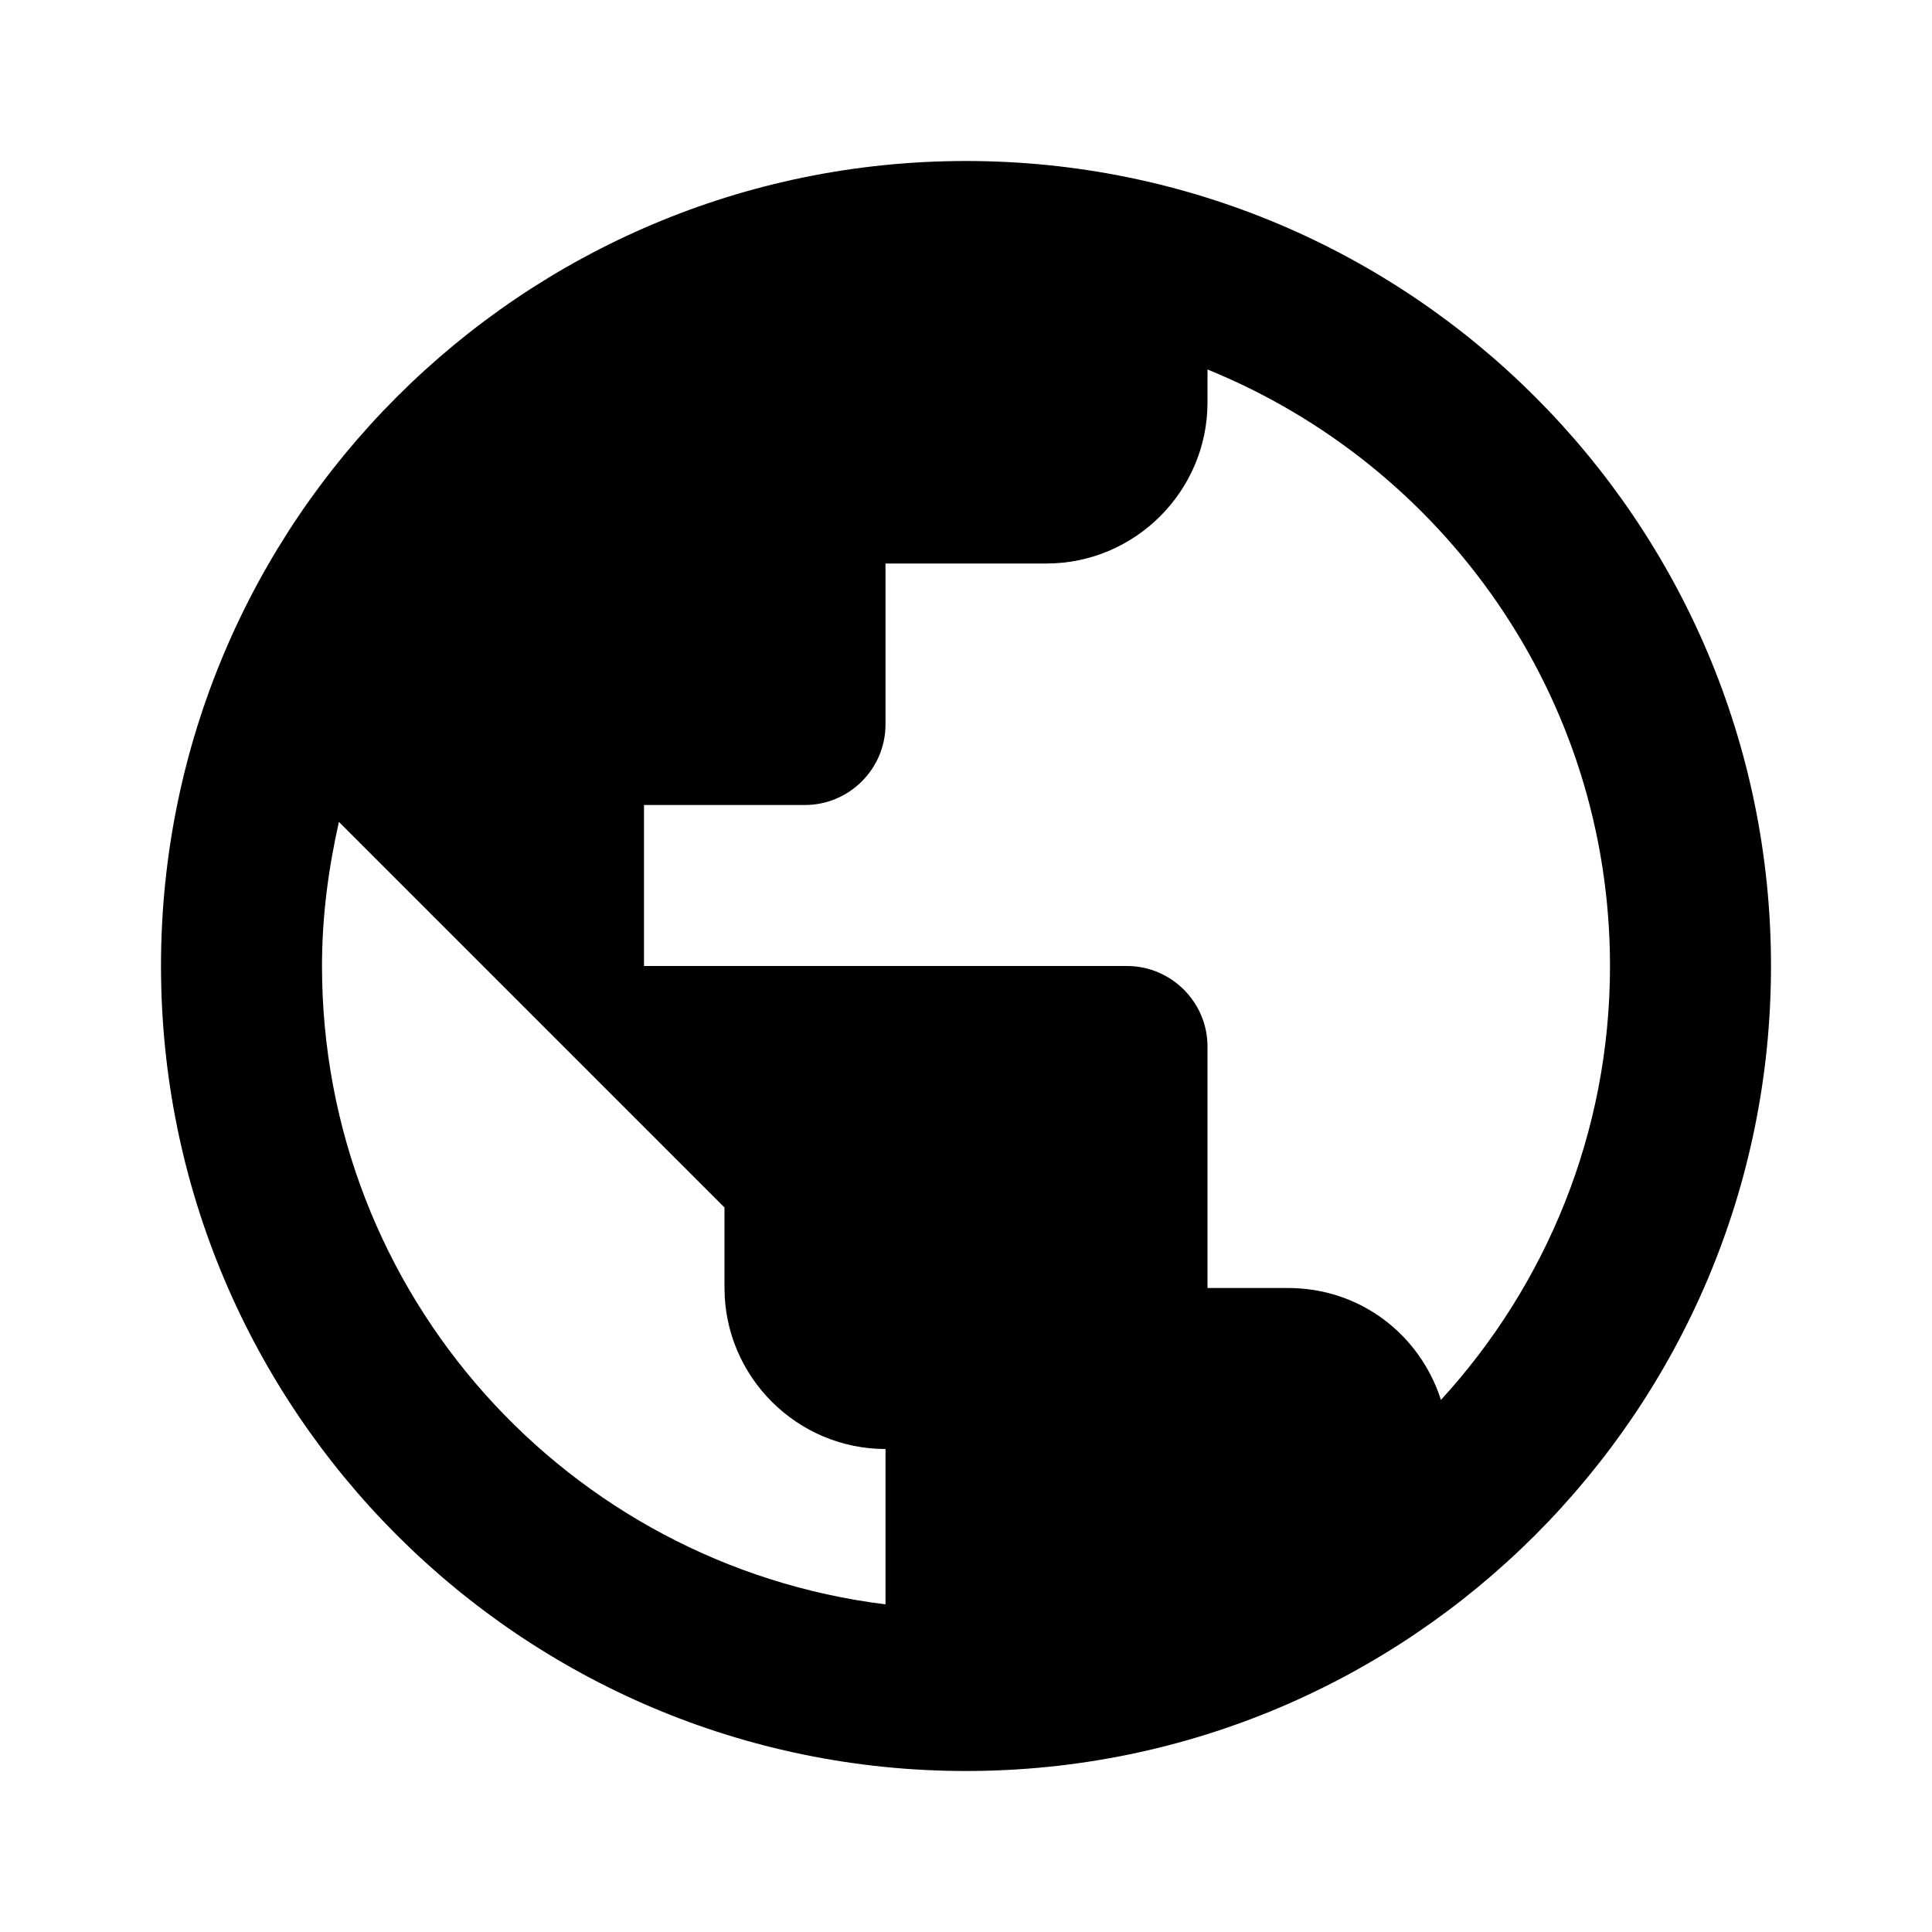
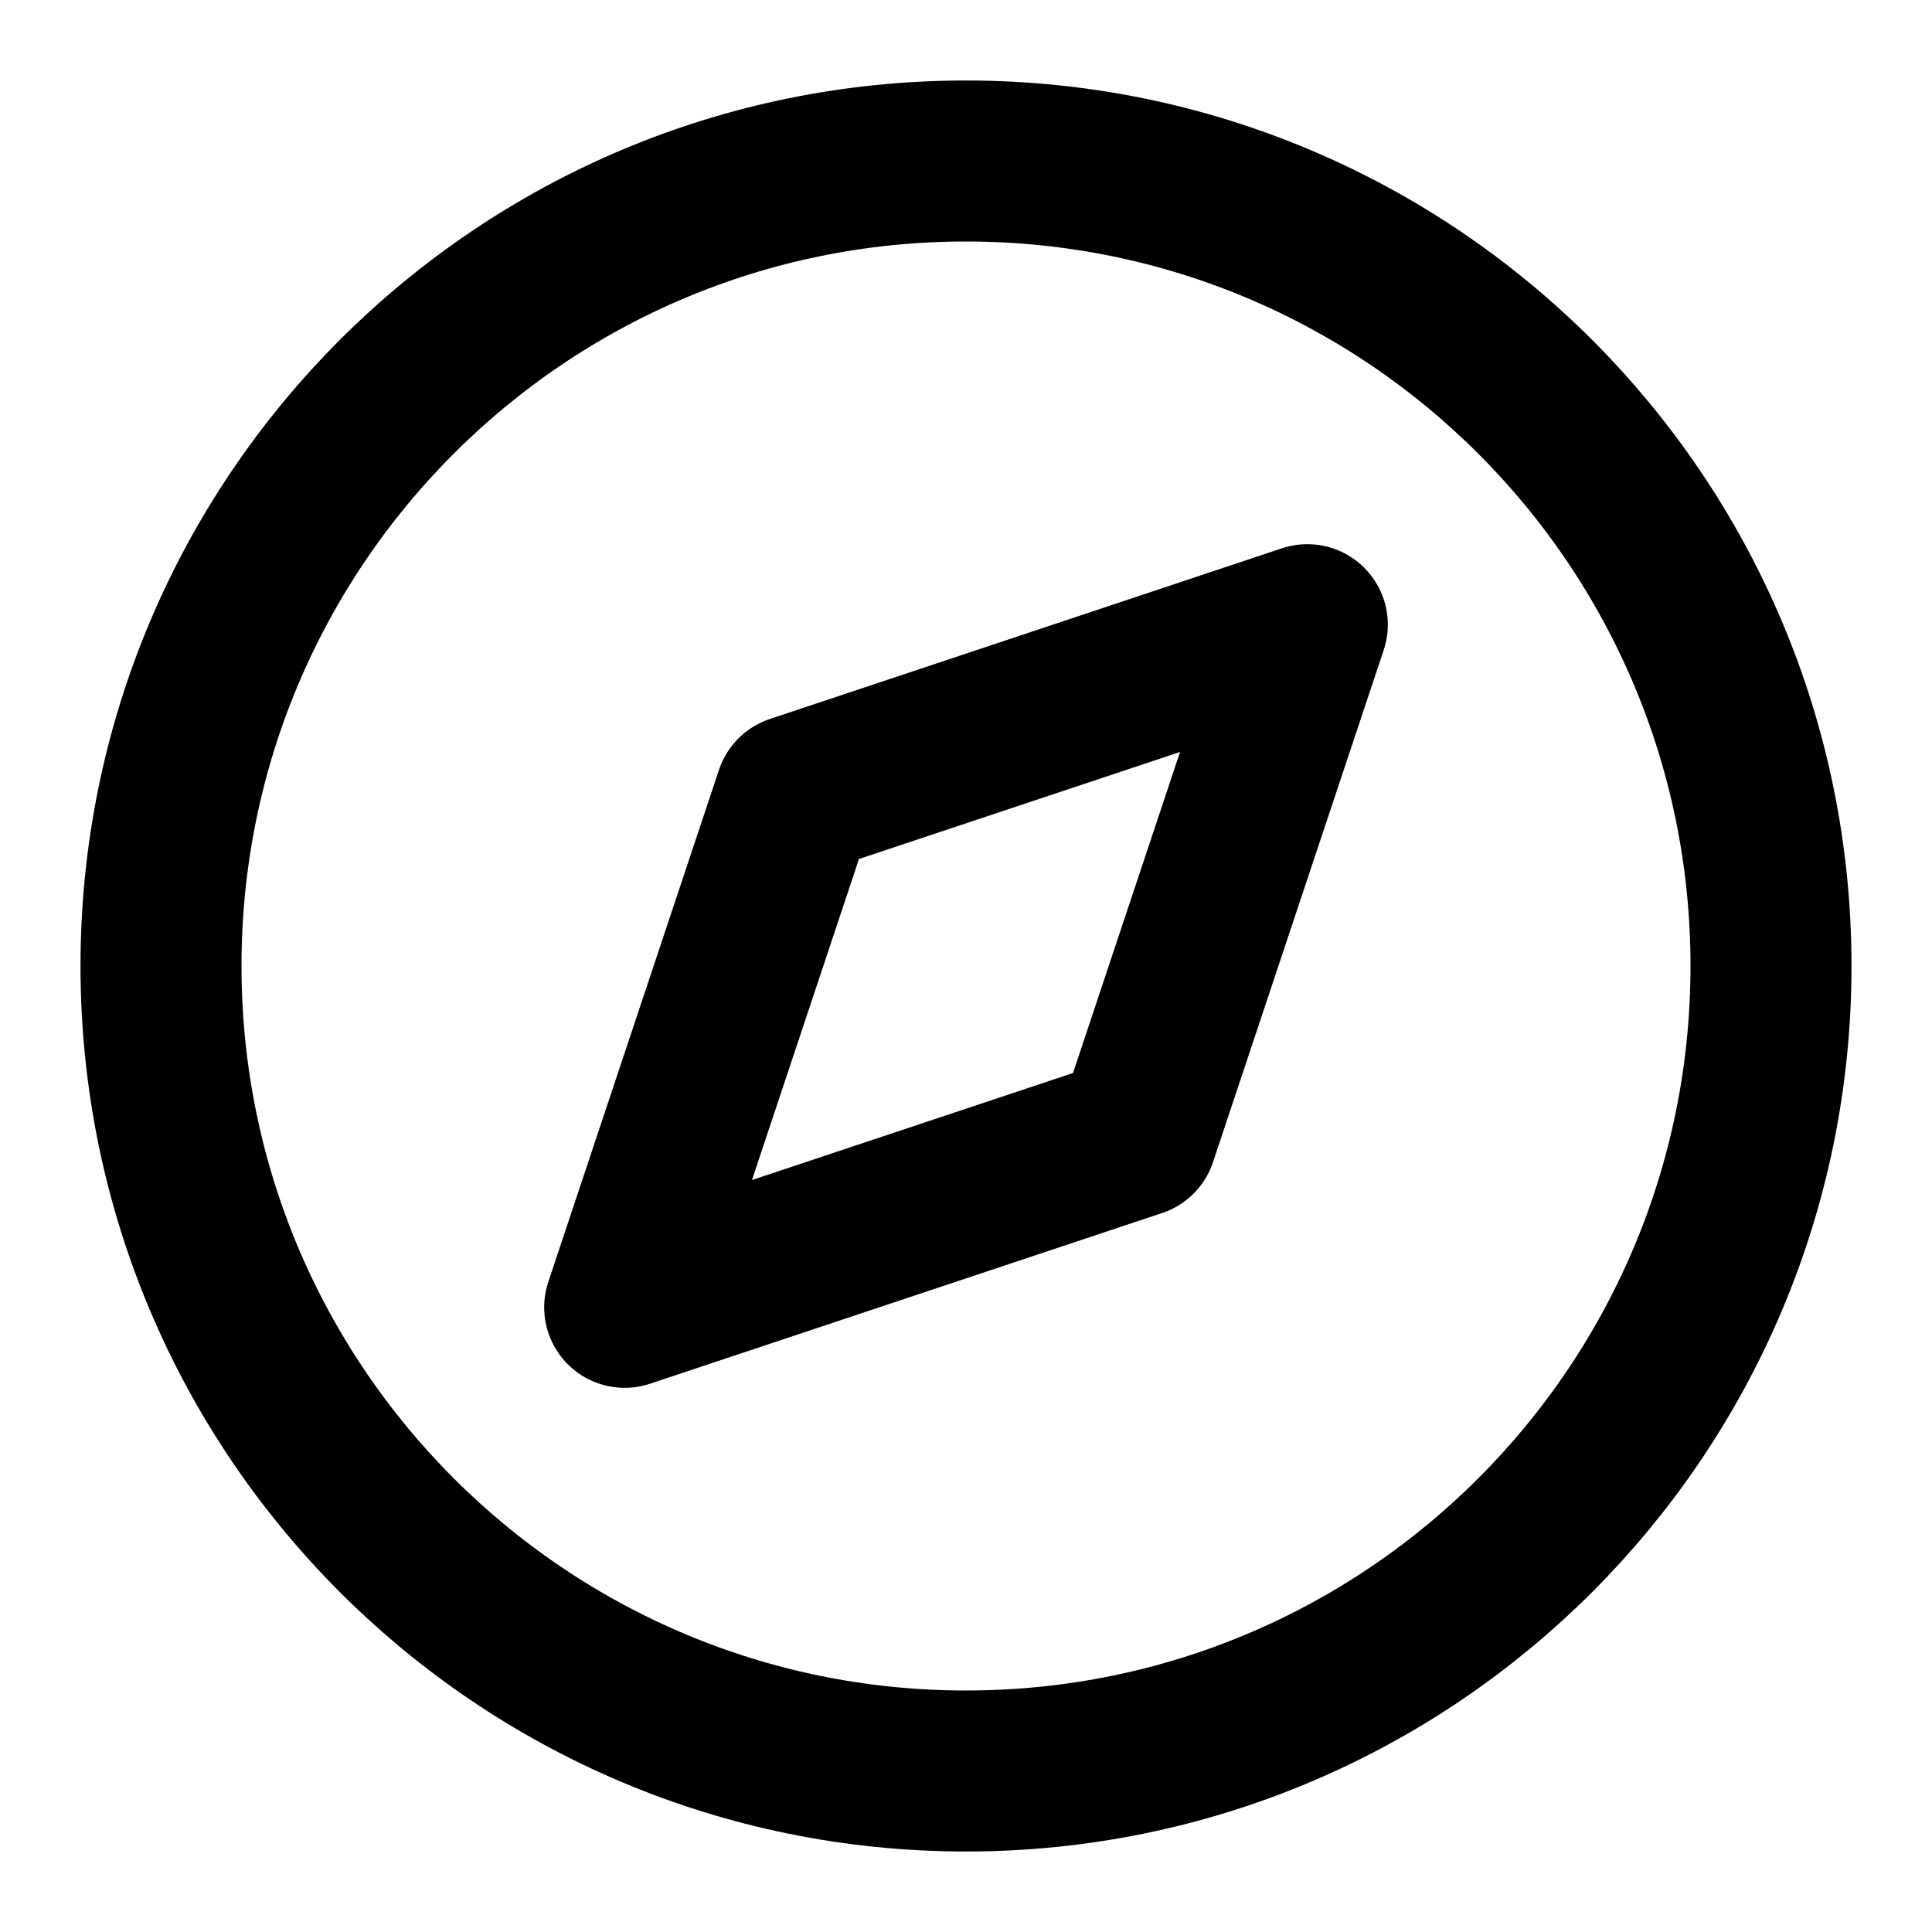
- <svg xmlns="http://www.w3.org/2000/svg" viewBox="0 0 24 24" fill="currentColor">
-   <path d="M12 2C6.48 2 2 6.48 2 12s4.48 10 10 10 10-4.48 10-10S17.52 2 12 2zm-1 17.93c-3.95-.49-7-3.85-7-7.93 0-.62.08-1.21.21-1.79L9 15v1c0 1.1.9 2 2 2v1.93zm6.9-2.54c-.26-.81-1-1.39-1.9-1.39h-1v-3c0-.55-.45-1-1-1H8v-2h2c.55 0 1-.45 1-1V7h2c1.1 0 2-.9 2-2v-.41c2.93 1.19 5 4.06 5 7.41 0 2.08-.8 3.97-2.1 5.39z" />
+ <svg xmlns="http://www.w3.org/2000/svg" viewBox="0 0 24 24" fill="none" stroke="#000000" stroke-width="2" stroke-linecap="round" stroke-linejoin="round">
+   <circle cx="12" cy="12" r="10" />
+   <polygon points="16.24 7.76 14.12 14.12 7.76 16.24 9.88 9.88 16.24 7.76" />
</svg>
